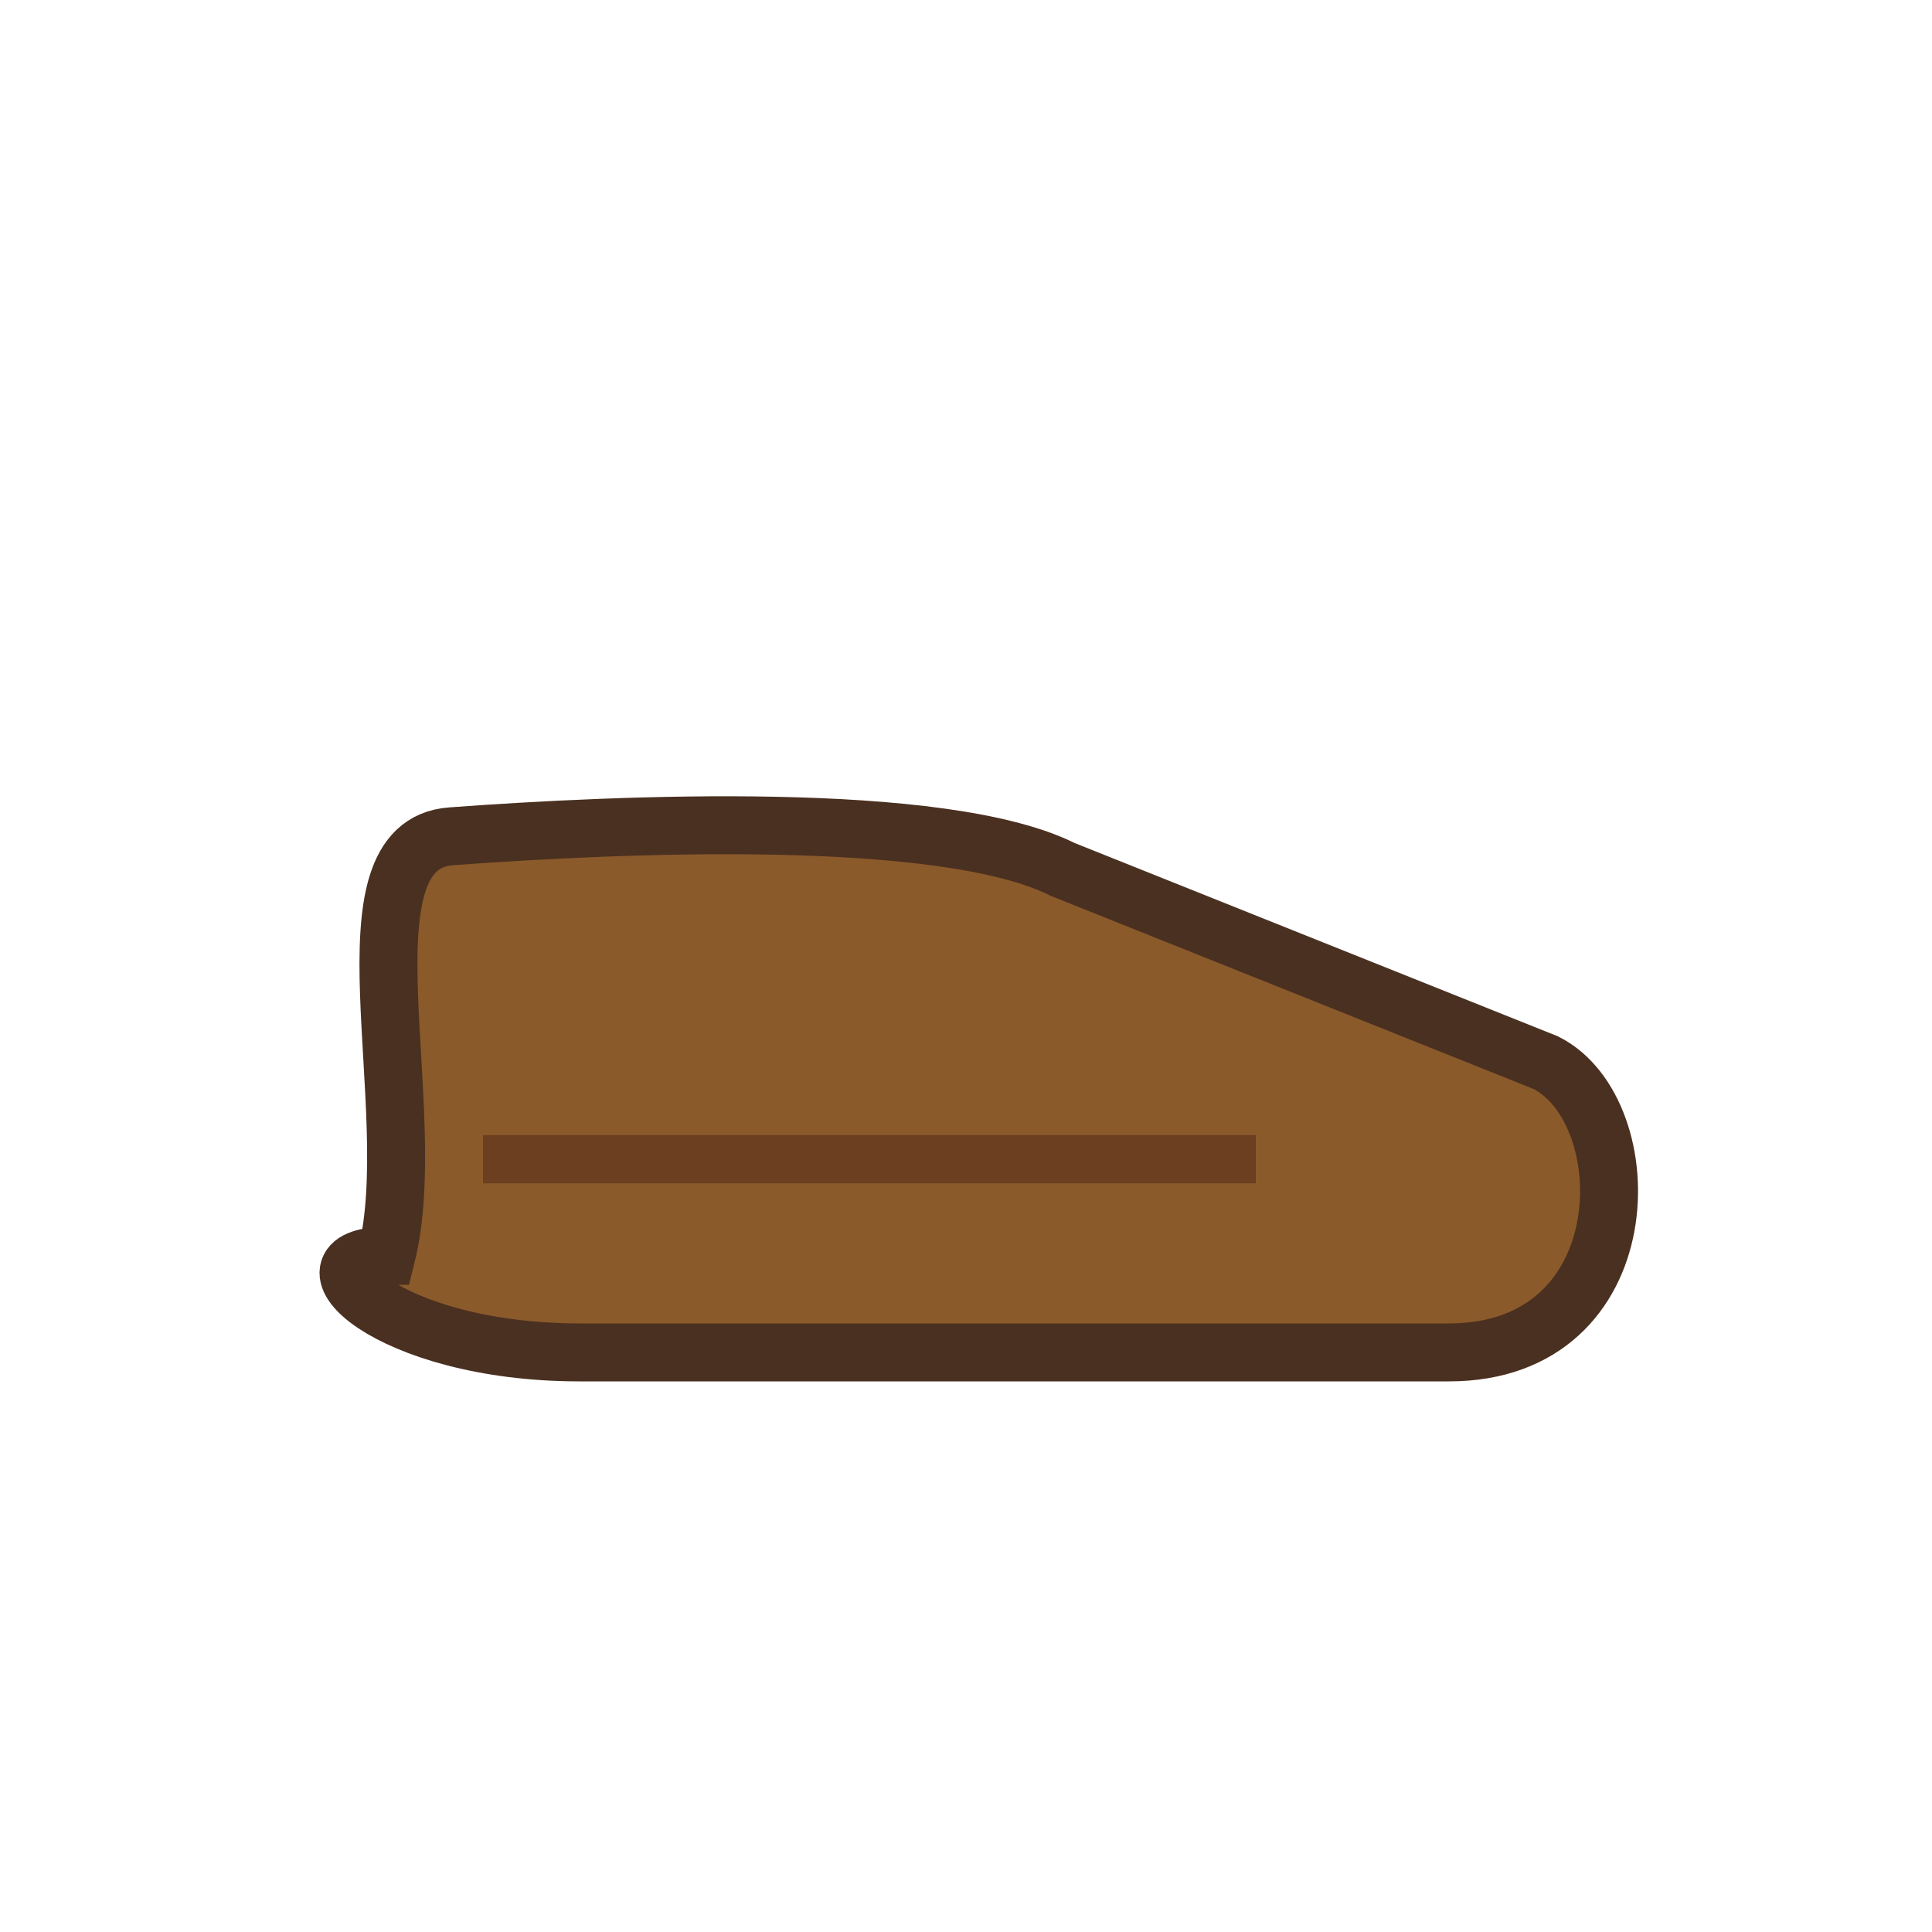
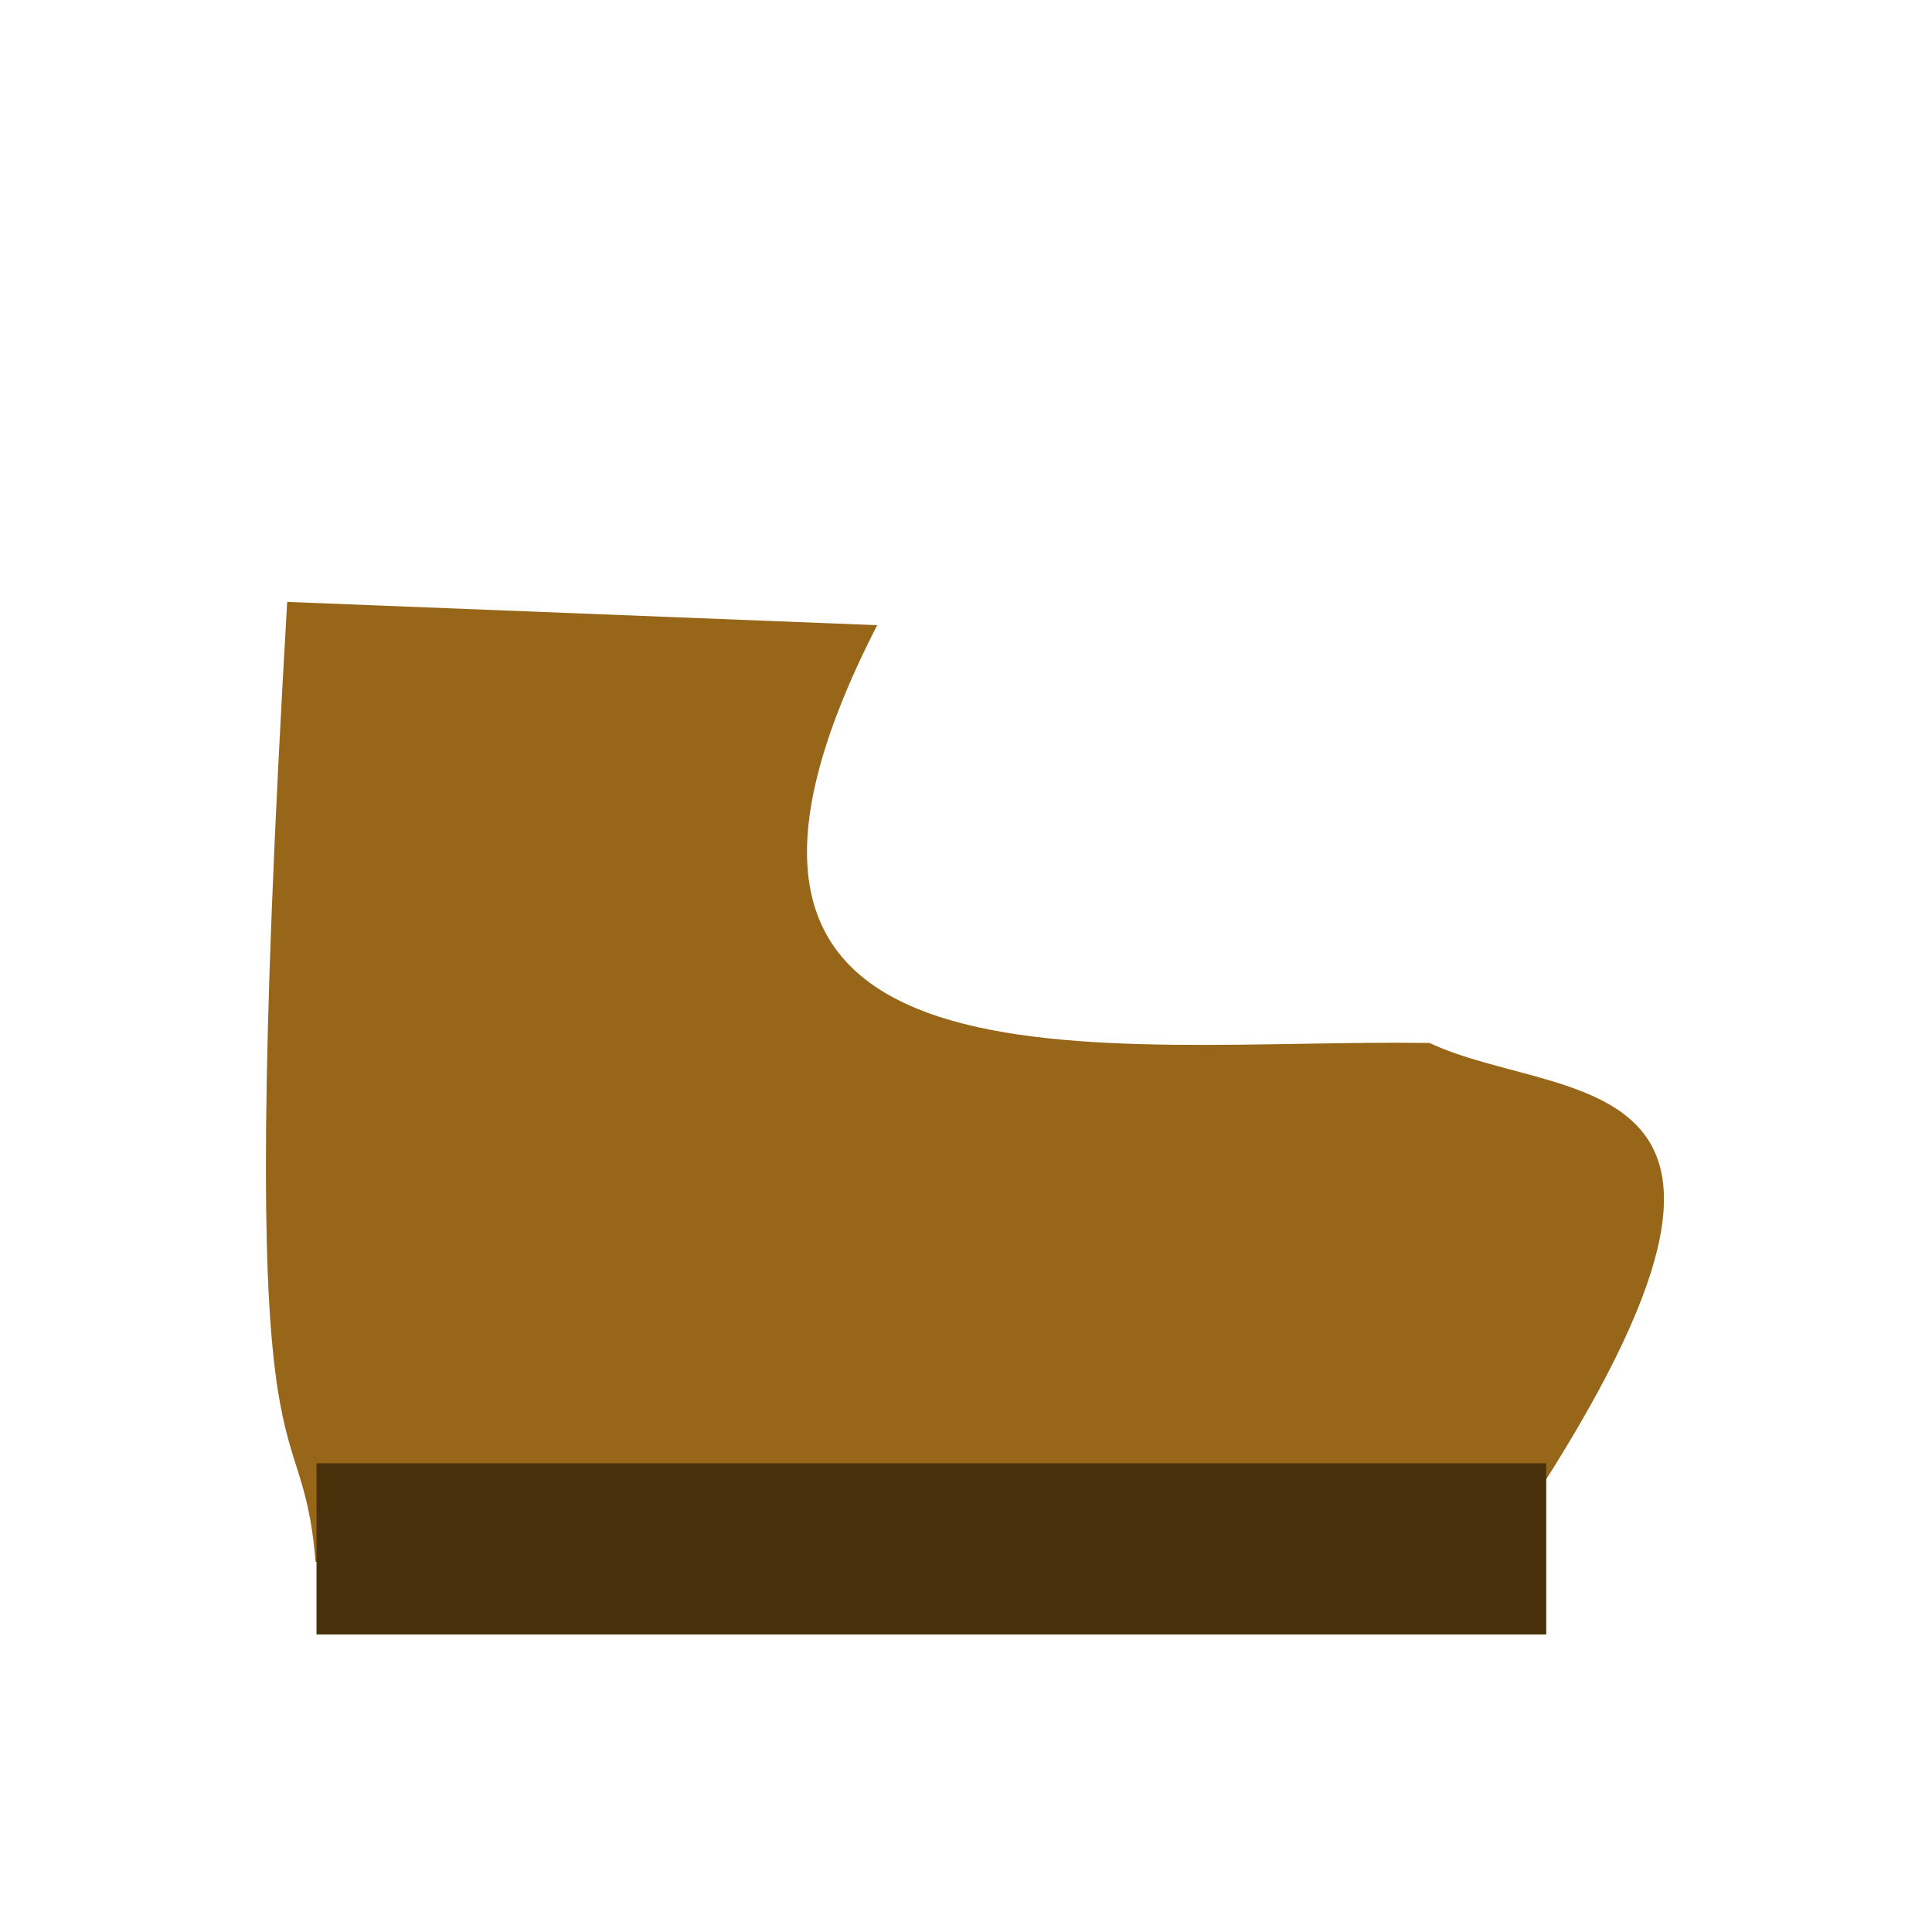
<svg xmlns="http://www.w3.org/2000/svg" viewBox="0 0 40 40" width="40" height="40" version="1.1" id="svg2">
  <defs id="defs2" />
-   <path d="M 8,26 C 8.762,22.95 6.935,17.493 9.341,17.315 12.832,17.056 19.525,16.762 22,18 l 10,4 c 2,1 2,6 -2,6 H 12 C 8,28 6,26 8,26 Z" fill="#8b5a2b" stroke="#4a3020" stroke-width="1.2" id="path1" />
-   <path d="M10 24 H26" stroke="#6b3f1f" stroke-width="1" id="path2" />
+   <path id="rect2" style="fill:#976618;stroke-width:1.392" d="m 5.946,12.462 12.215,0.482 c -5.221,10.182 4.808,8.546 11.437,8.65 2.876,1.35 8.542,0.175 1.365,10.622 L 6.533,32.336 C 6.224,28.558 4.796,32.115 5.946,12.462 Z" />
+   <rect style="fill:#49310c;fill-opacity:1;stroke-width:1.279" id="rect3" width="25.46" height="3.545" x="6.553" y="30.295" />
</svg>
